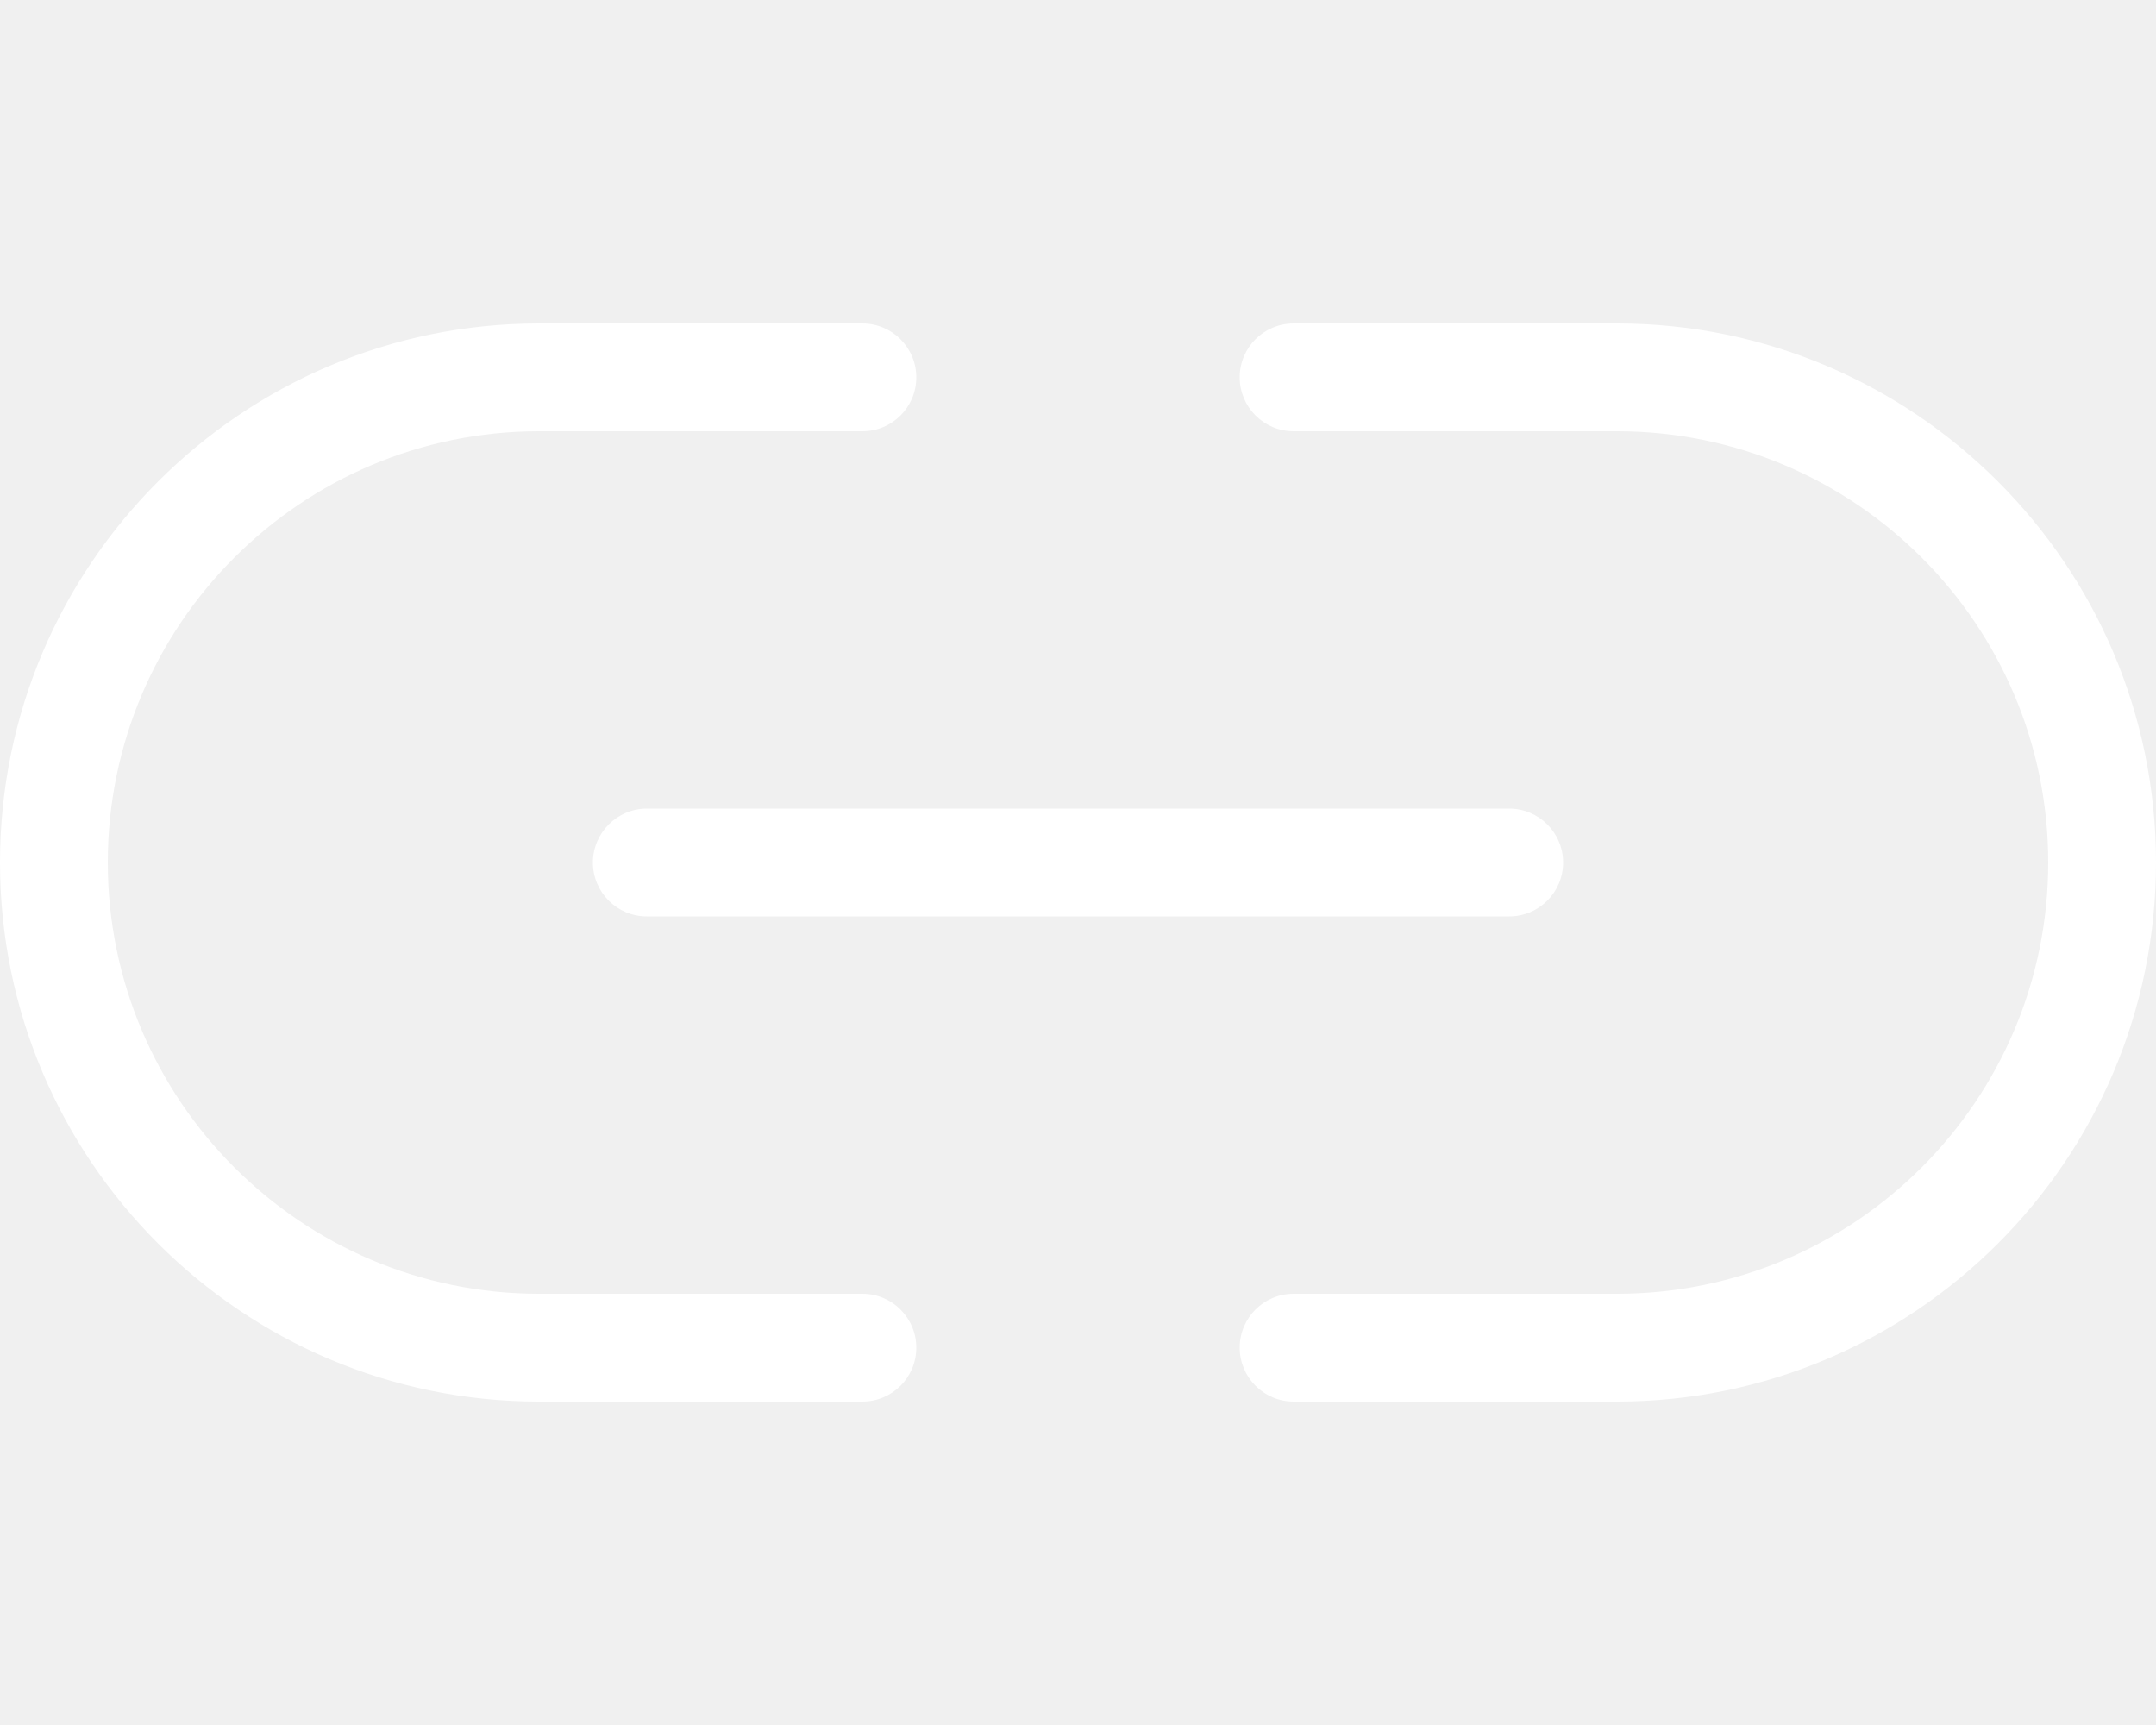
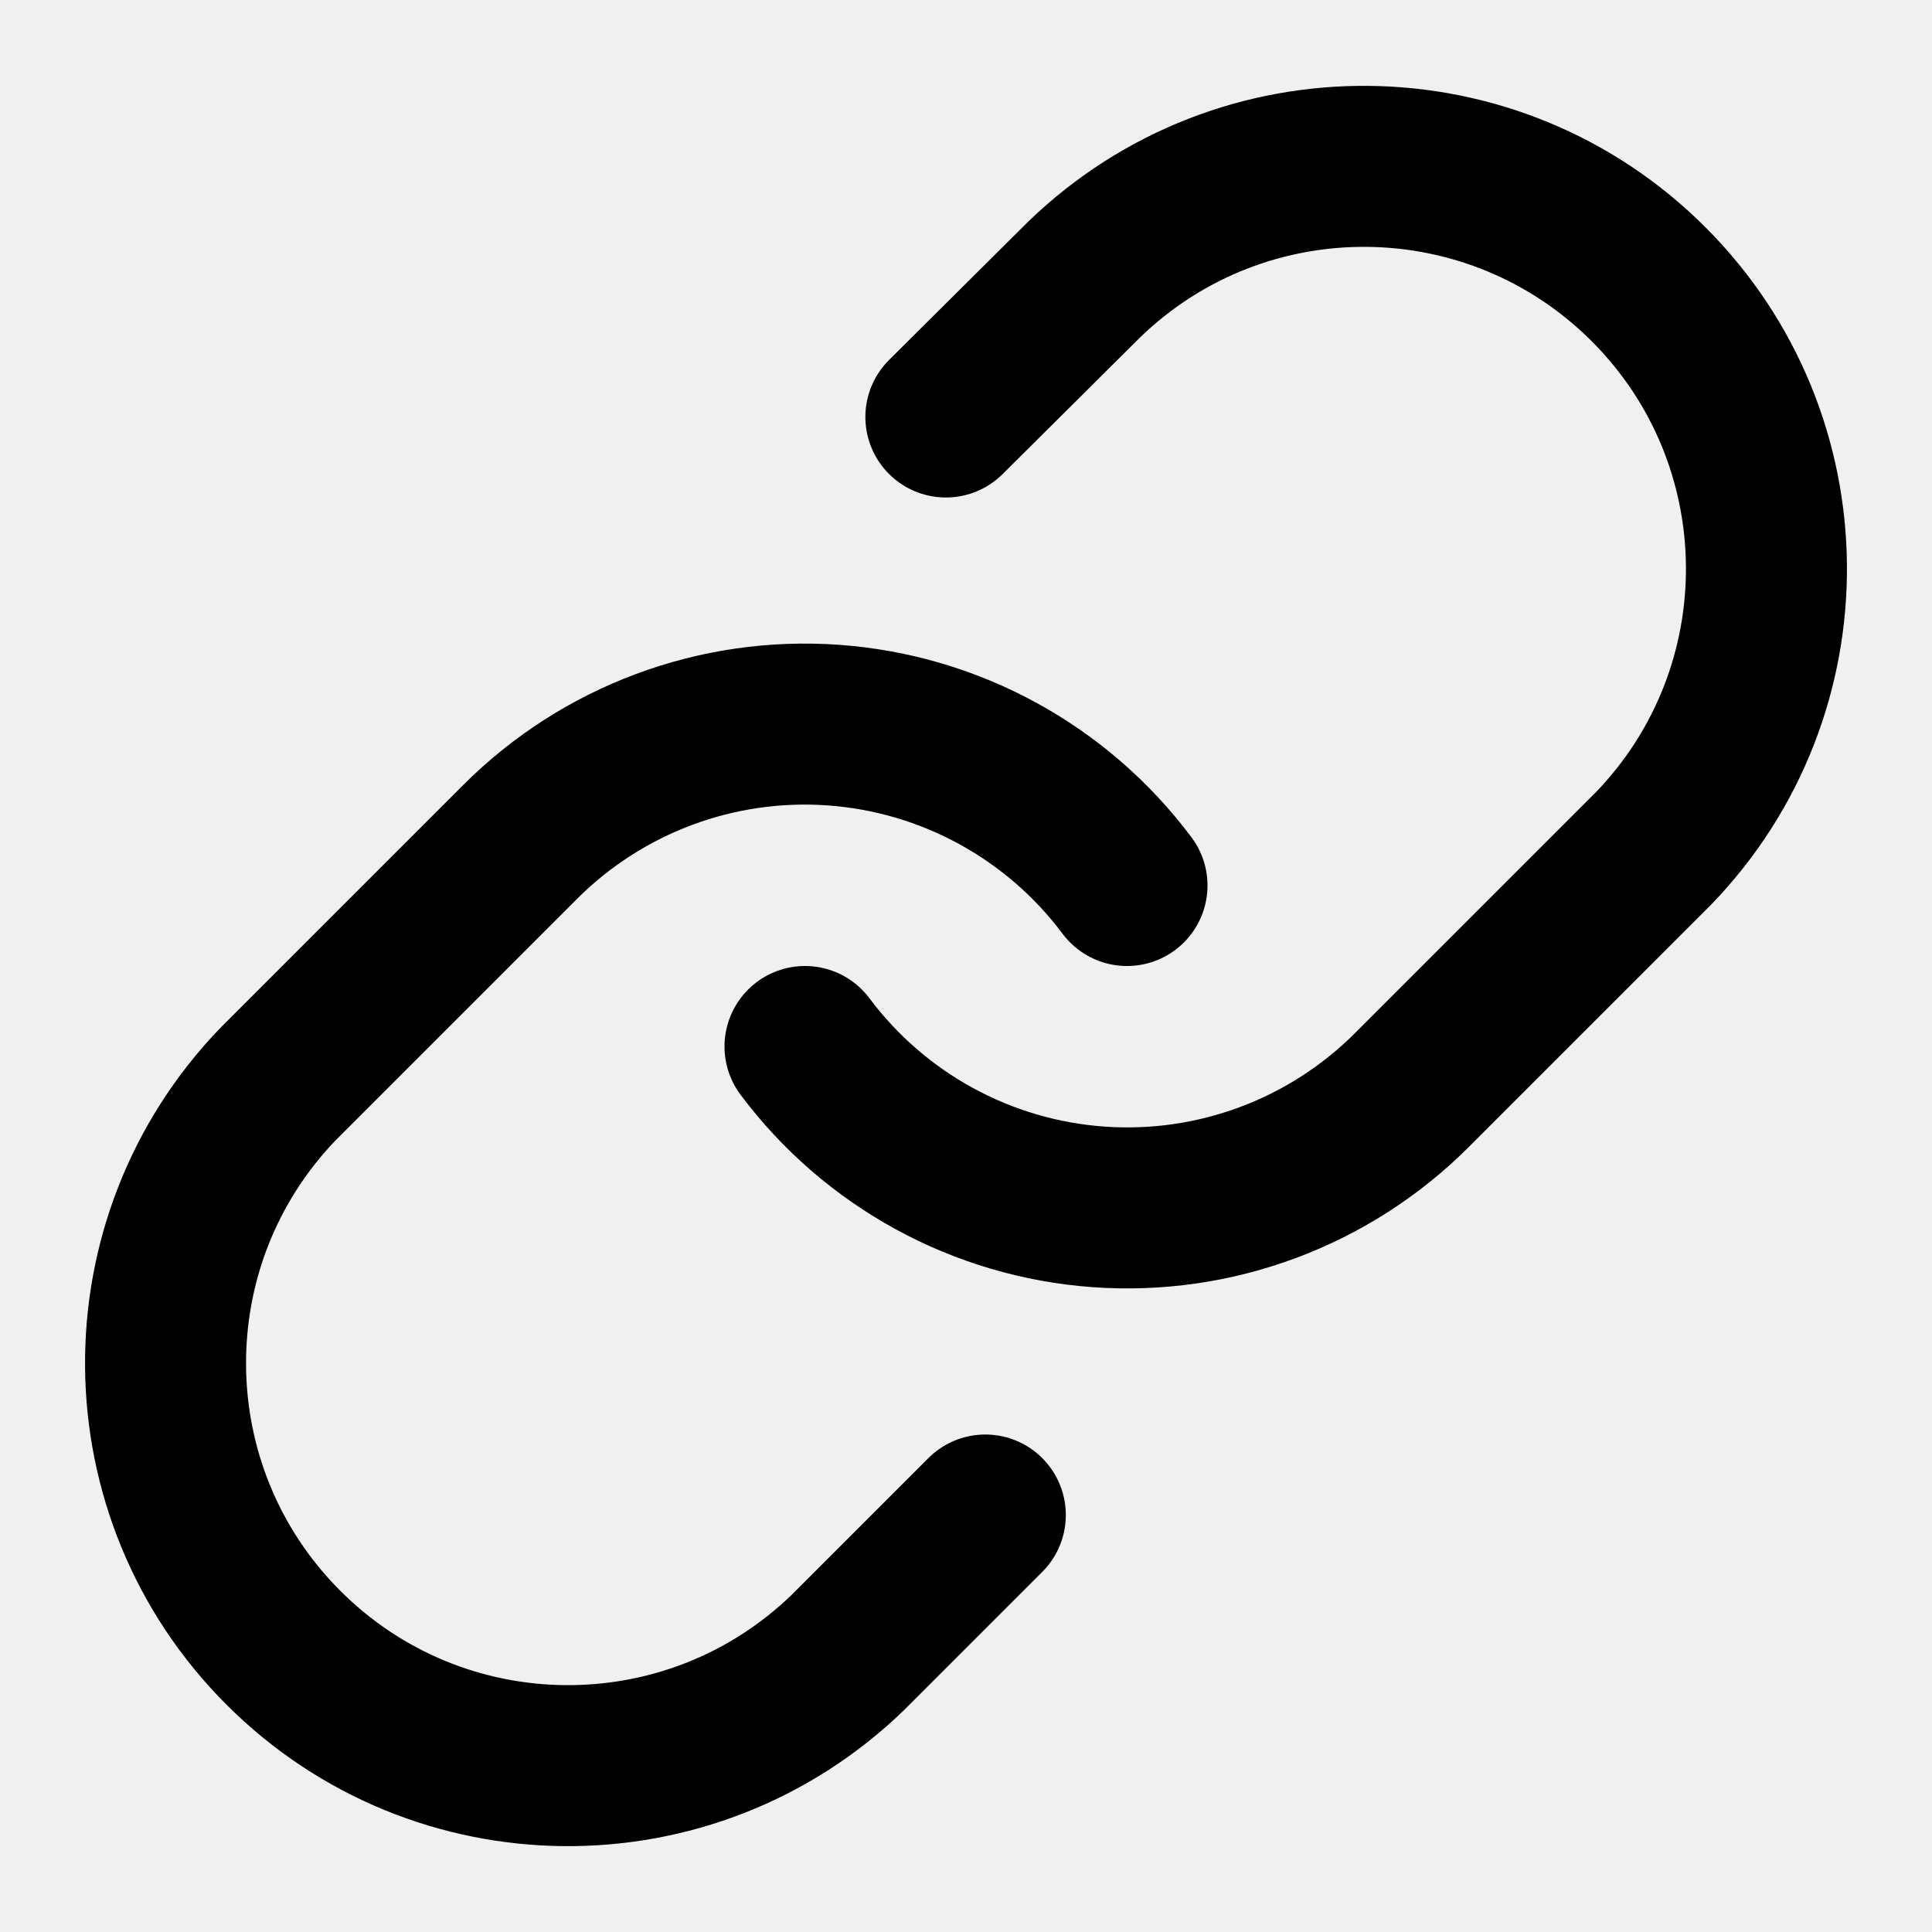
- <svg xmlns="http://www.w3.org/2000/svg" aria-hidden="true" focusable="false" data-prefix="fal" data-icon="link-simple" class="svg-inline--fa fa-link-simple fa-w-20" role="img" viewBox="0 0 640 512">
-   <path fill="white" d="M480 96h-96c-8.844 0-16 7.156-16 16S375.2 128 384 128h96c70.59 0 128 57.42 128 128s-57.41 128-128 128h-96c-8.844 0-16 7.156-16 16S375.2 416 384 416h96c88.22 0 160-71.78 160-160S568.2 96 480 96zM256 384H160c-70.59 0-128-57.42-128-128s57.41-128 128-128h96c8.844 0 16-7.156 16-16S264.8 96 256 96H160C71.78 96 0 167.8 0 256s71.78 160 160 160h96c8.844 0 16-7.156 16-16S264.8 384 256 384zM176 256c0 8.844 7.156 16 16 16h256c8.844 0 16-7.156 16-16S456.8 240 448 240H192C183.2 240 176 247.2 176 256z" />
+ <svg xmlns="http://www.w3.org/2000/svg" width="24" height="24" viewBox="0 0 24 24" fill="none" stroke="currentColor" stroke-width="2" stroke-linecap="round" stroke-linejoin="round" class="lucide lucide-link-icon lucide-link">
+   <path d="M10 13a5 5 0 0 0 7.54.54l3-3a5 5 0 0 0-7.07-7.07l-1.72 1.71" />
+   <path d="M14 11a5 5 0 0 0-7.54-.54l-3 3a5 5 0 0 0 7.07 7.07l1.71-1.71" />
</svg>
